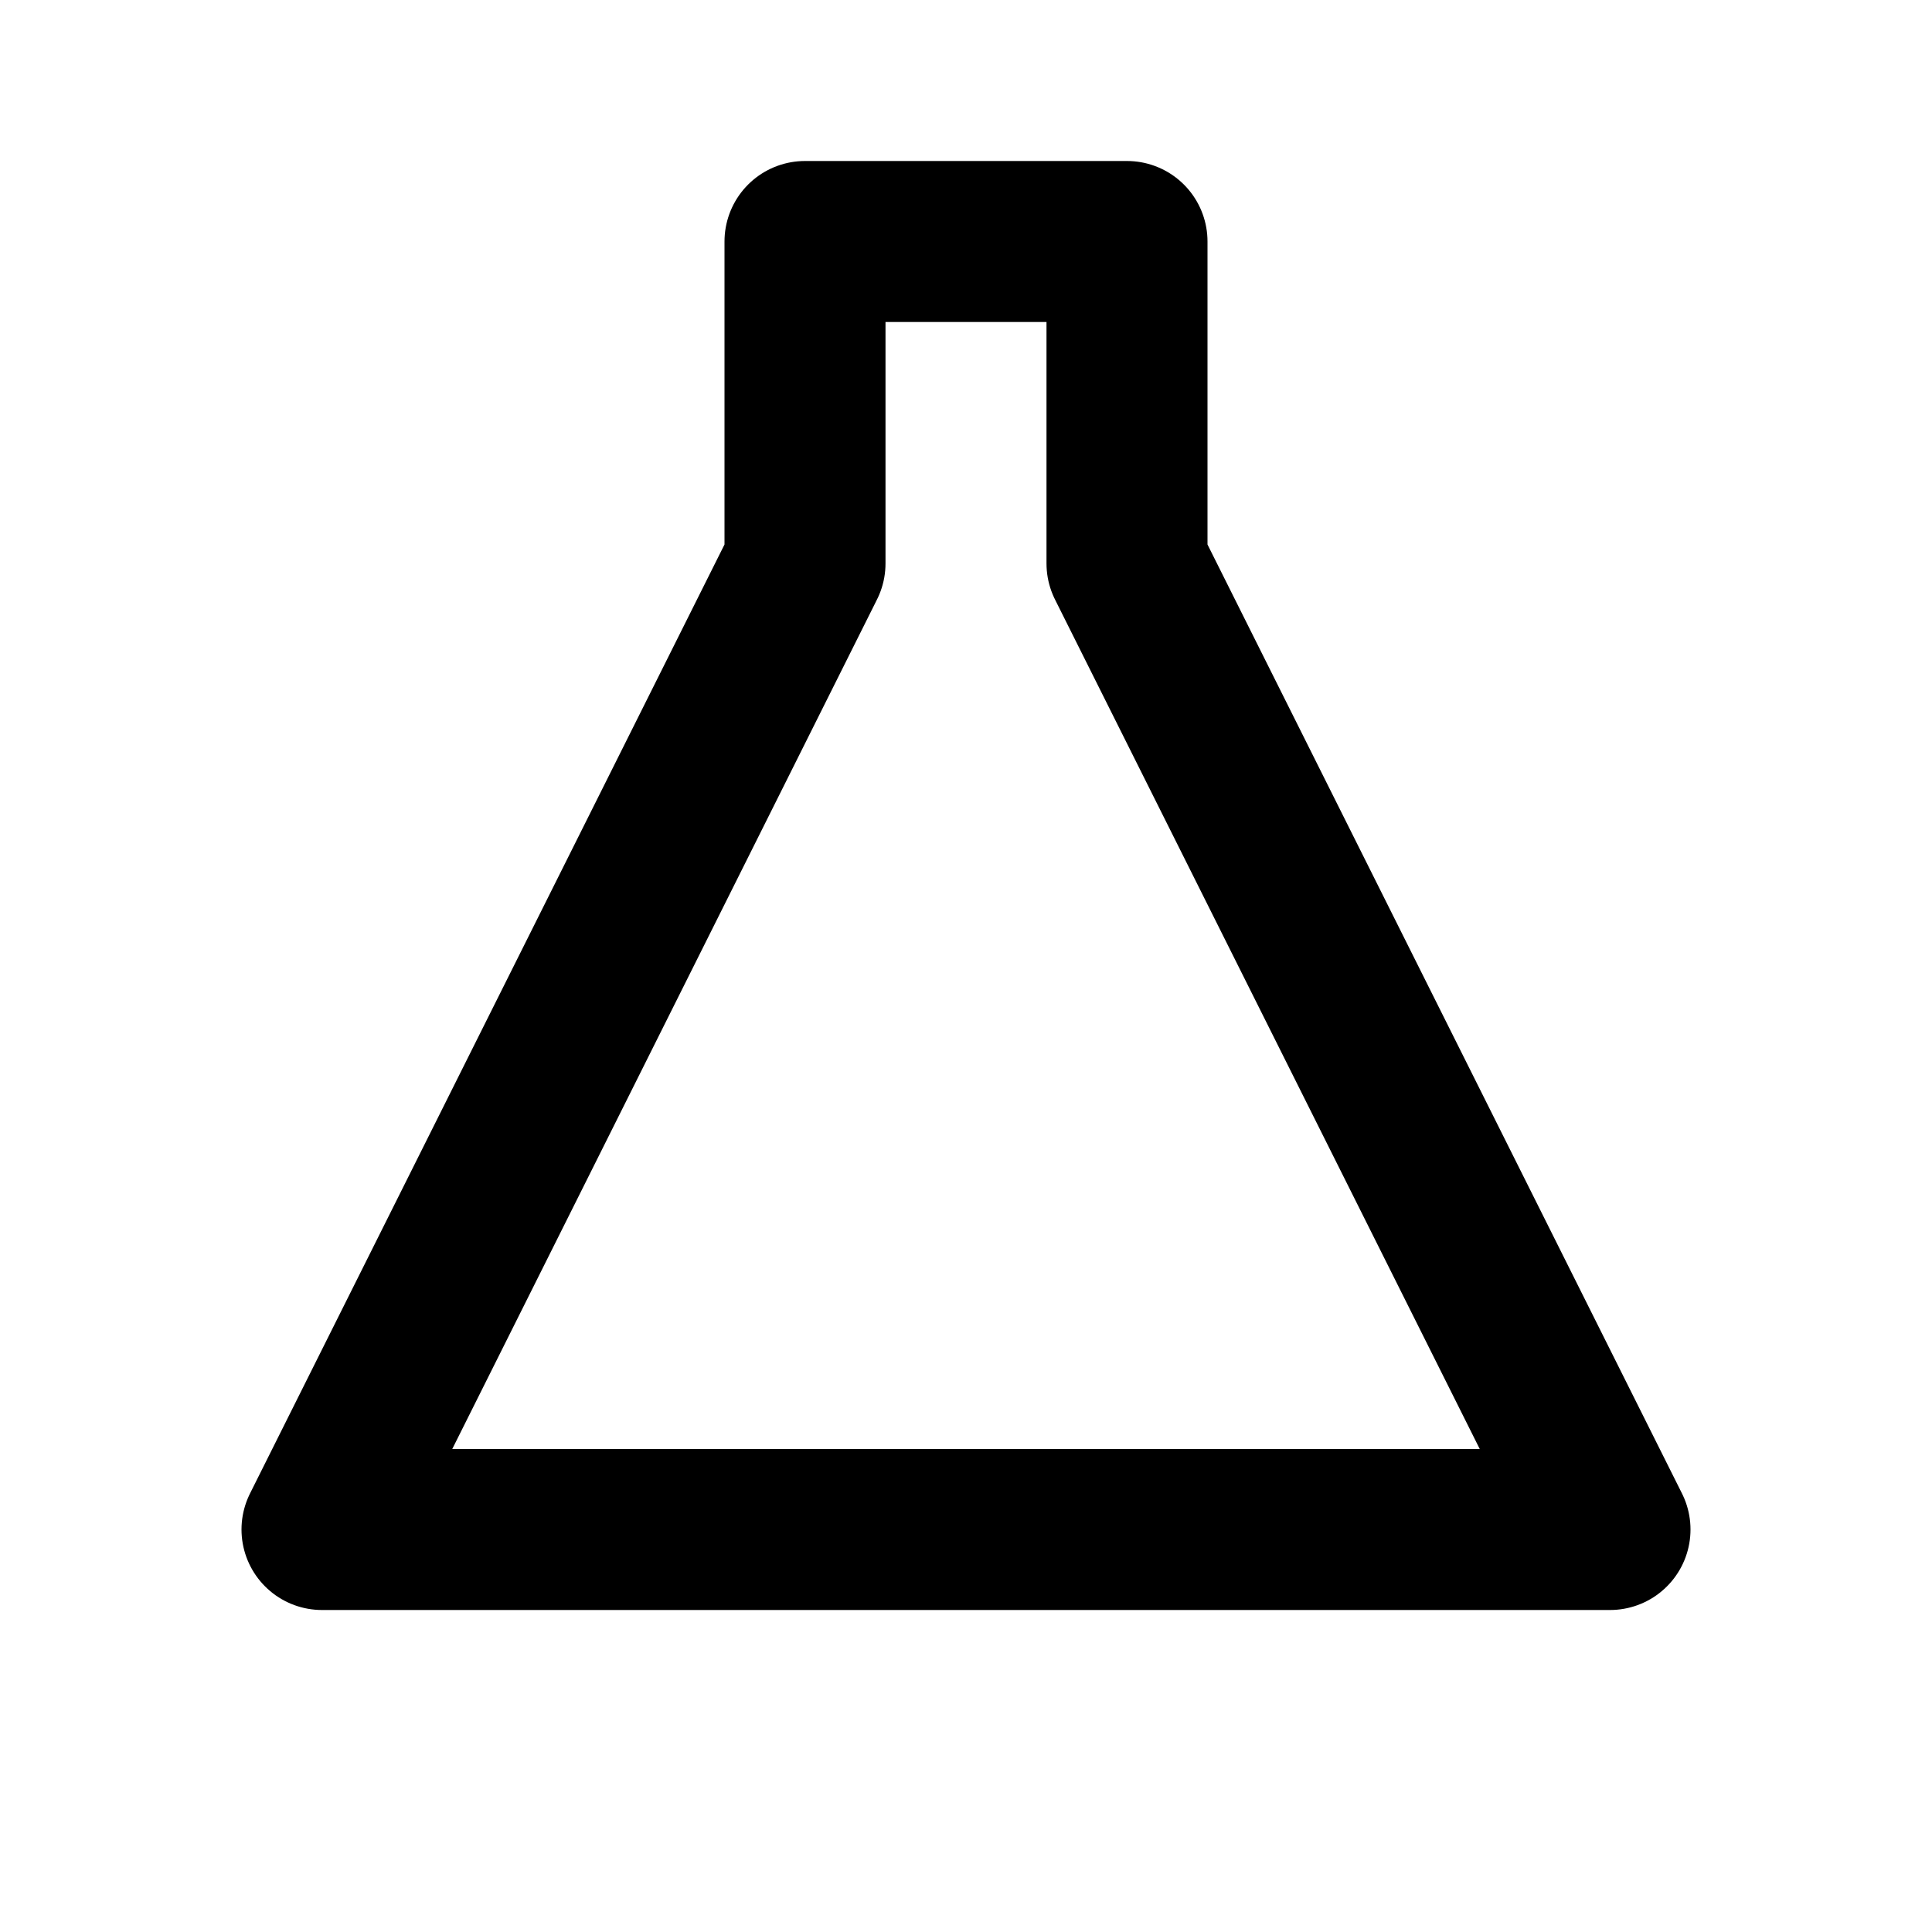
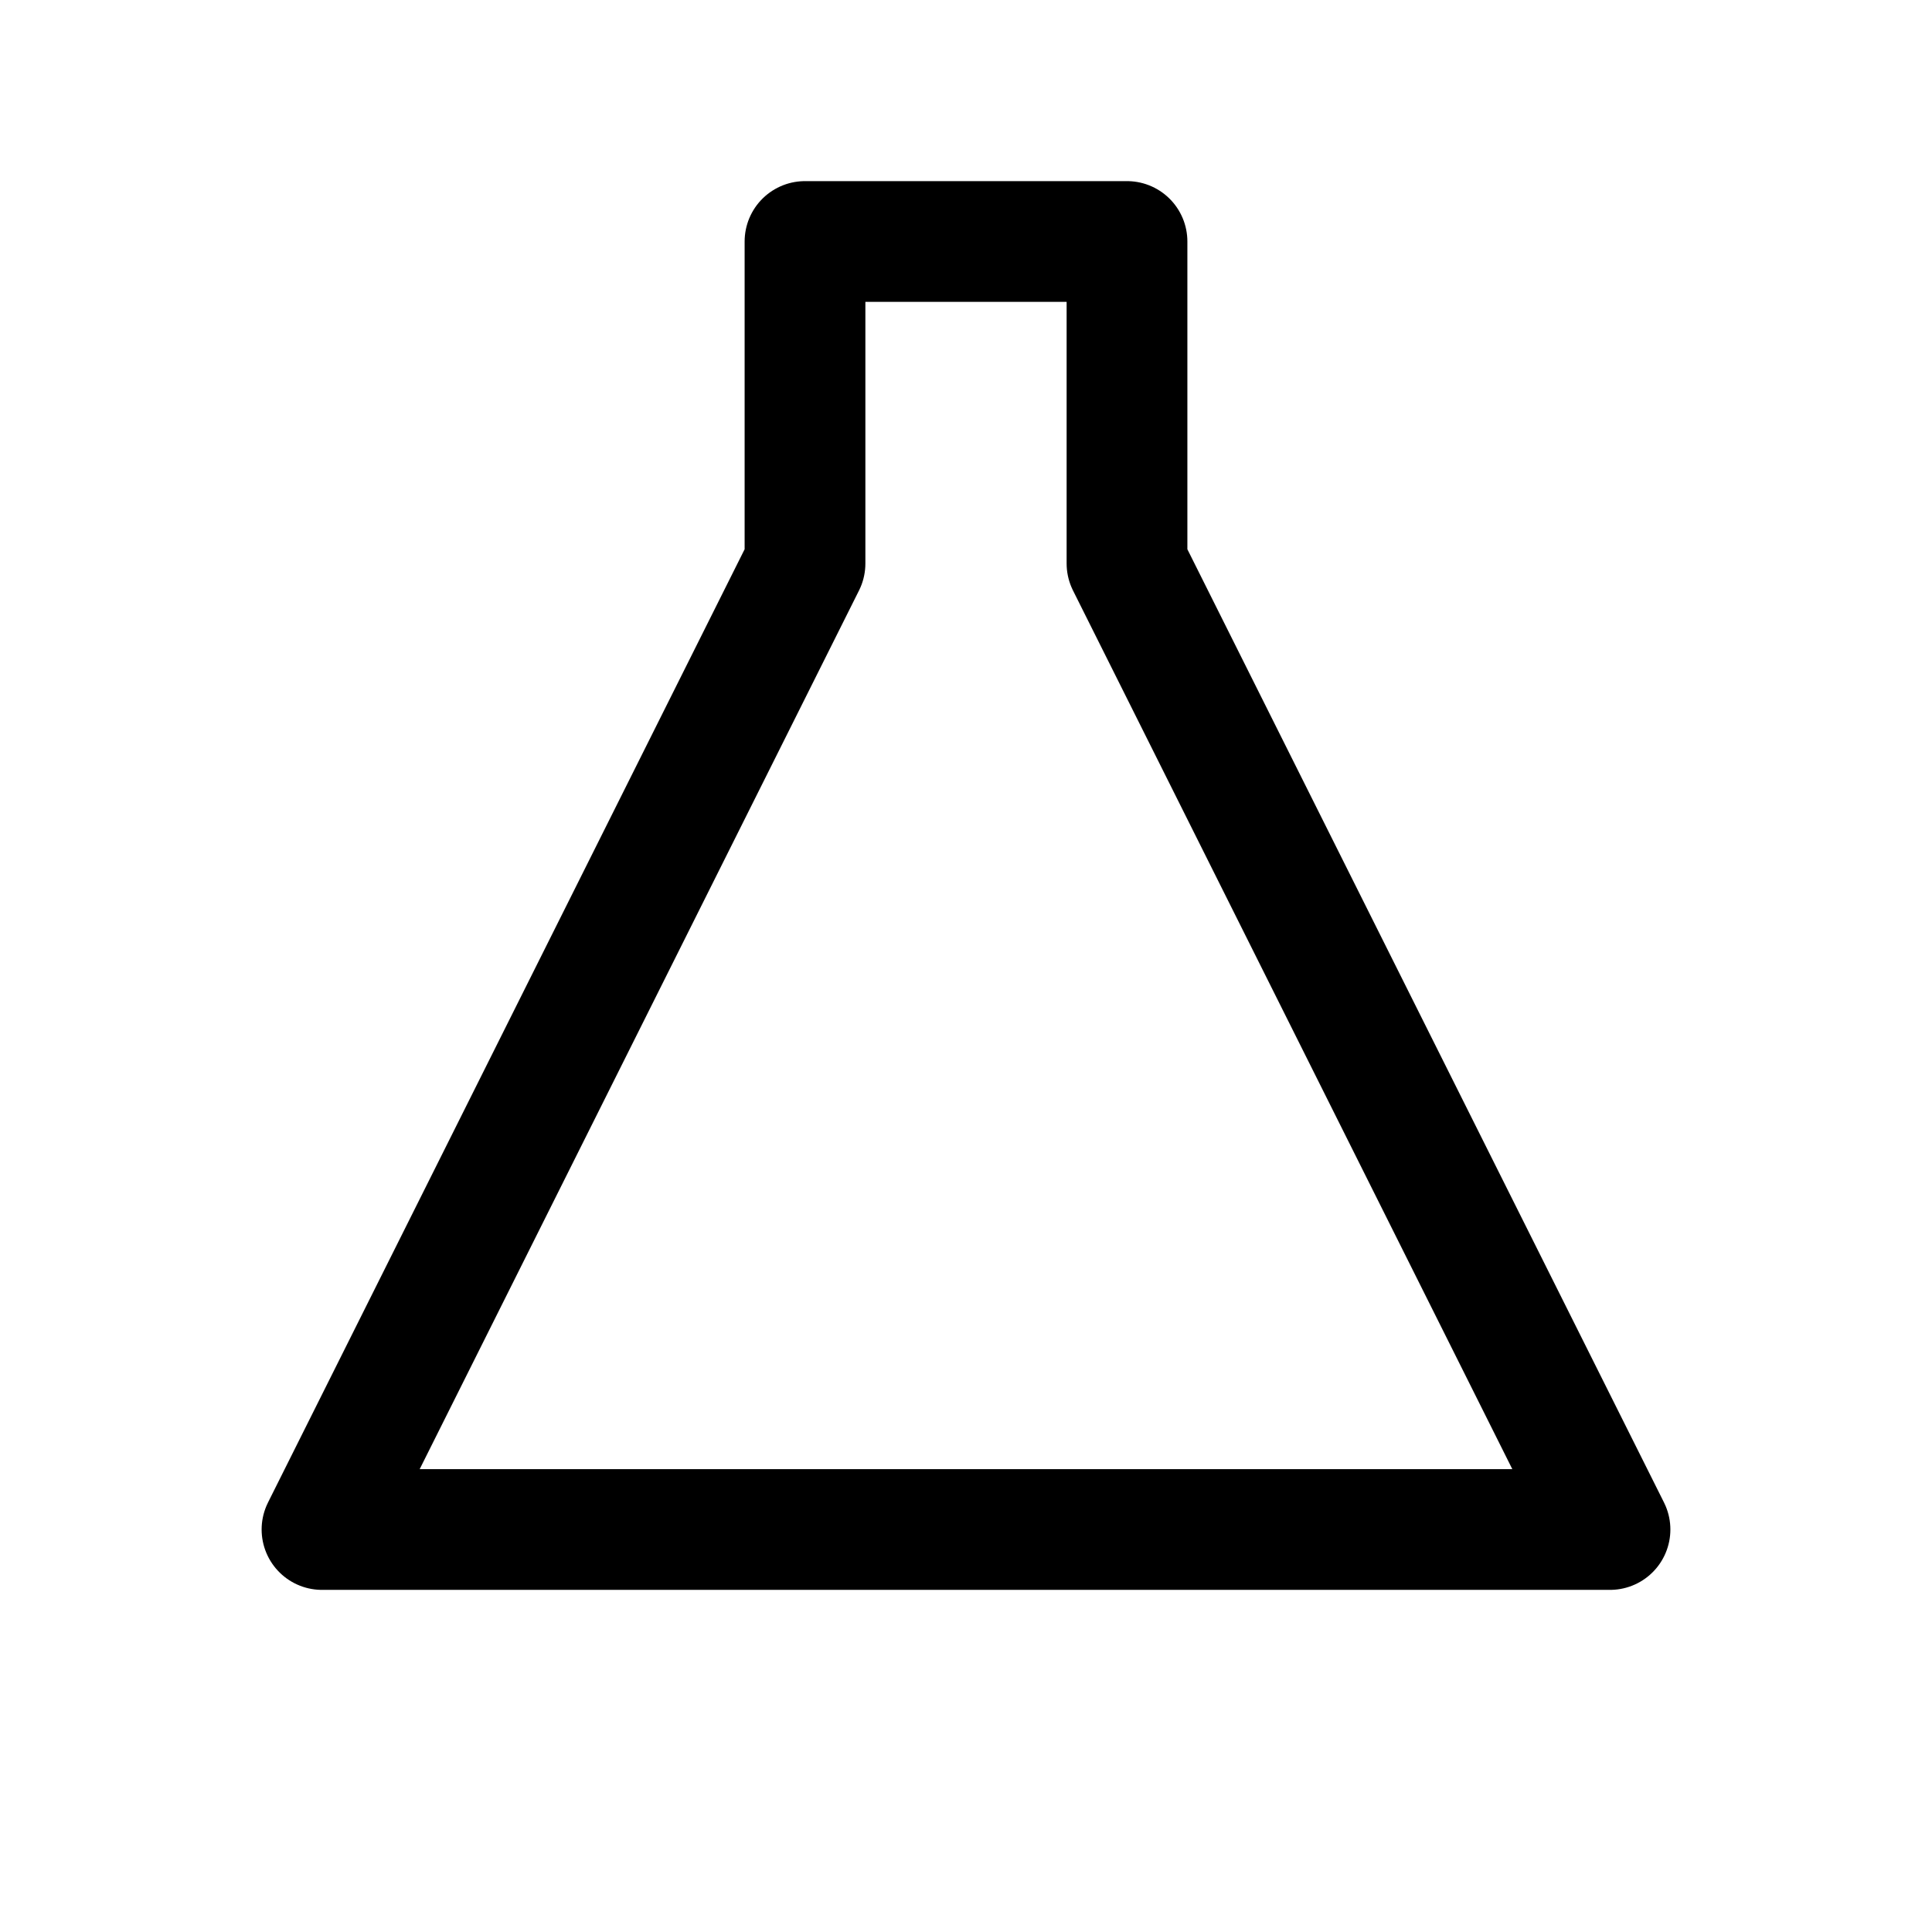
- <svg xmlns="http://www.w3.org/2000/svg" viewBox="0 0 24 24" width="24" height="24" fill="none" stroke="currentColor" stroke-width="2" stroke-linecap="round" stroke-linejoin="round">
+ <svg xmlns="http://www.w3.org/2000/svg" viewBox="0 0 24 24" width="24" height="24" fill="none" stroke="currentColor" stroke-width="1.5" stroke-linecap="round" stroke-linejoin="round">
  <path d="M 10,3 L 14,3 L 14,7 L 20,19 L 4,19 L 10,7 Z" />
</svg>
